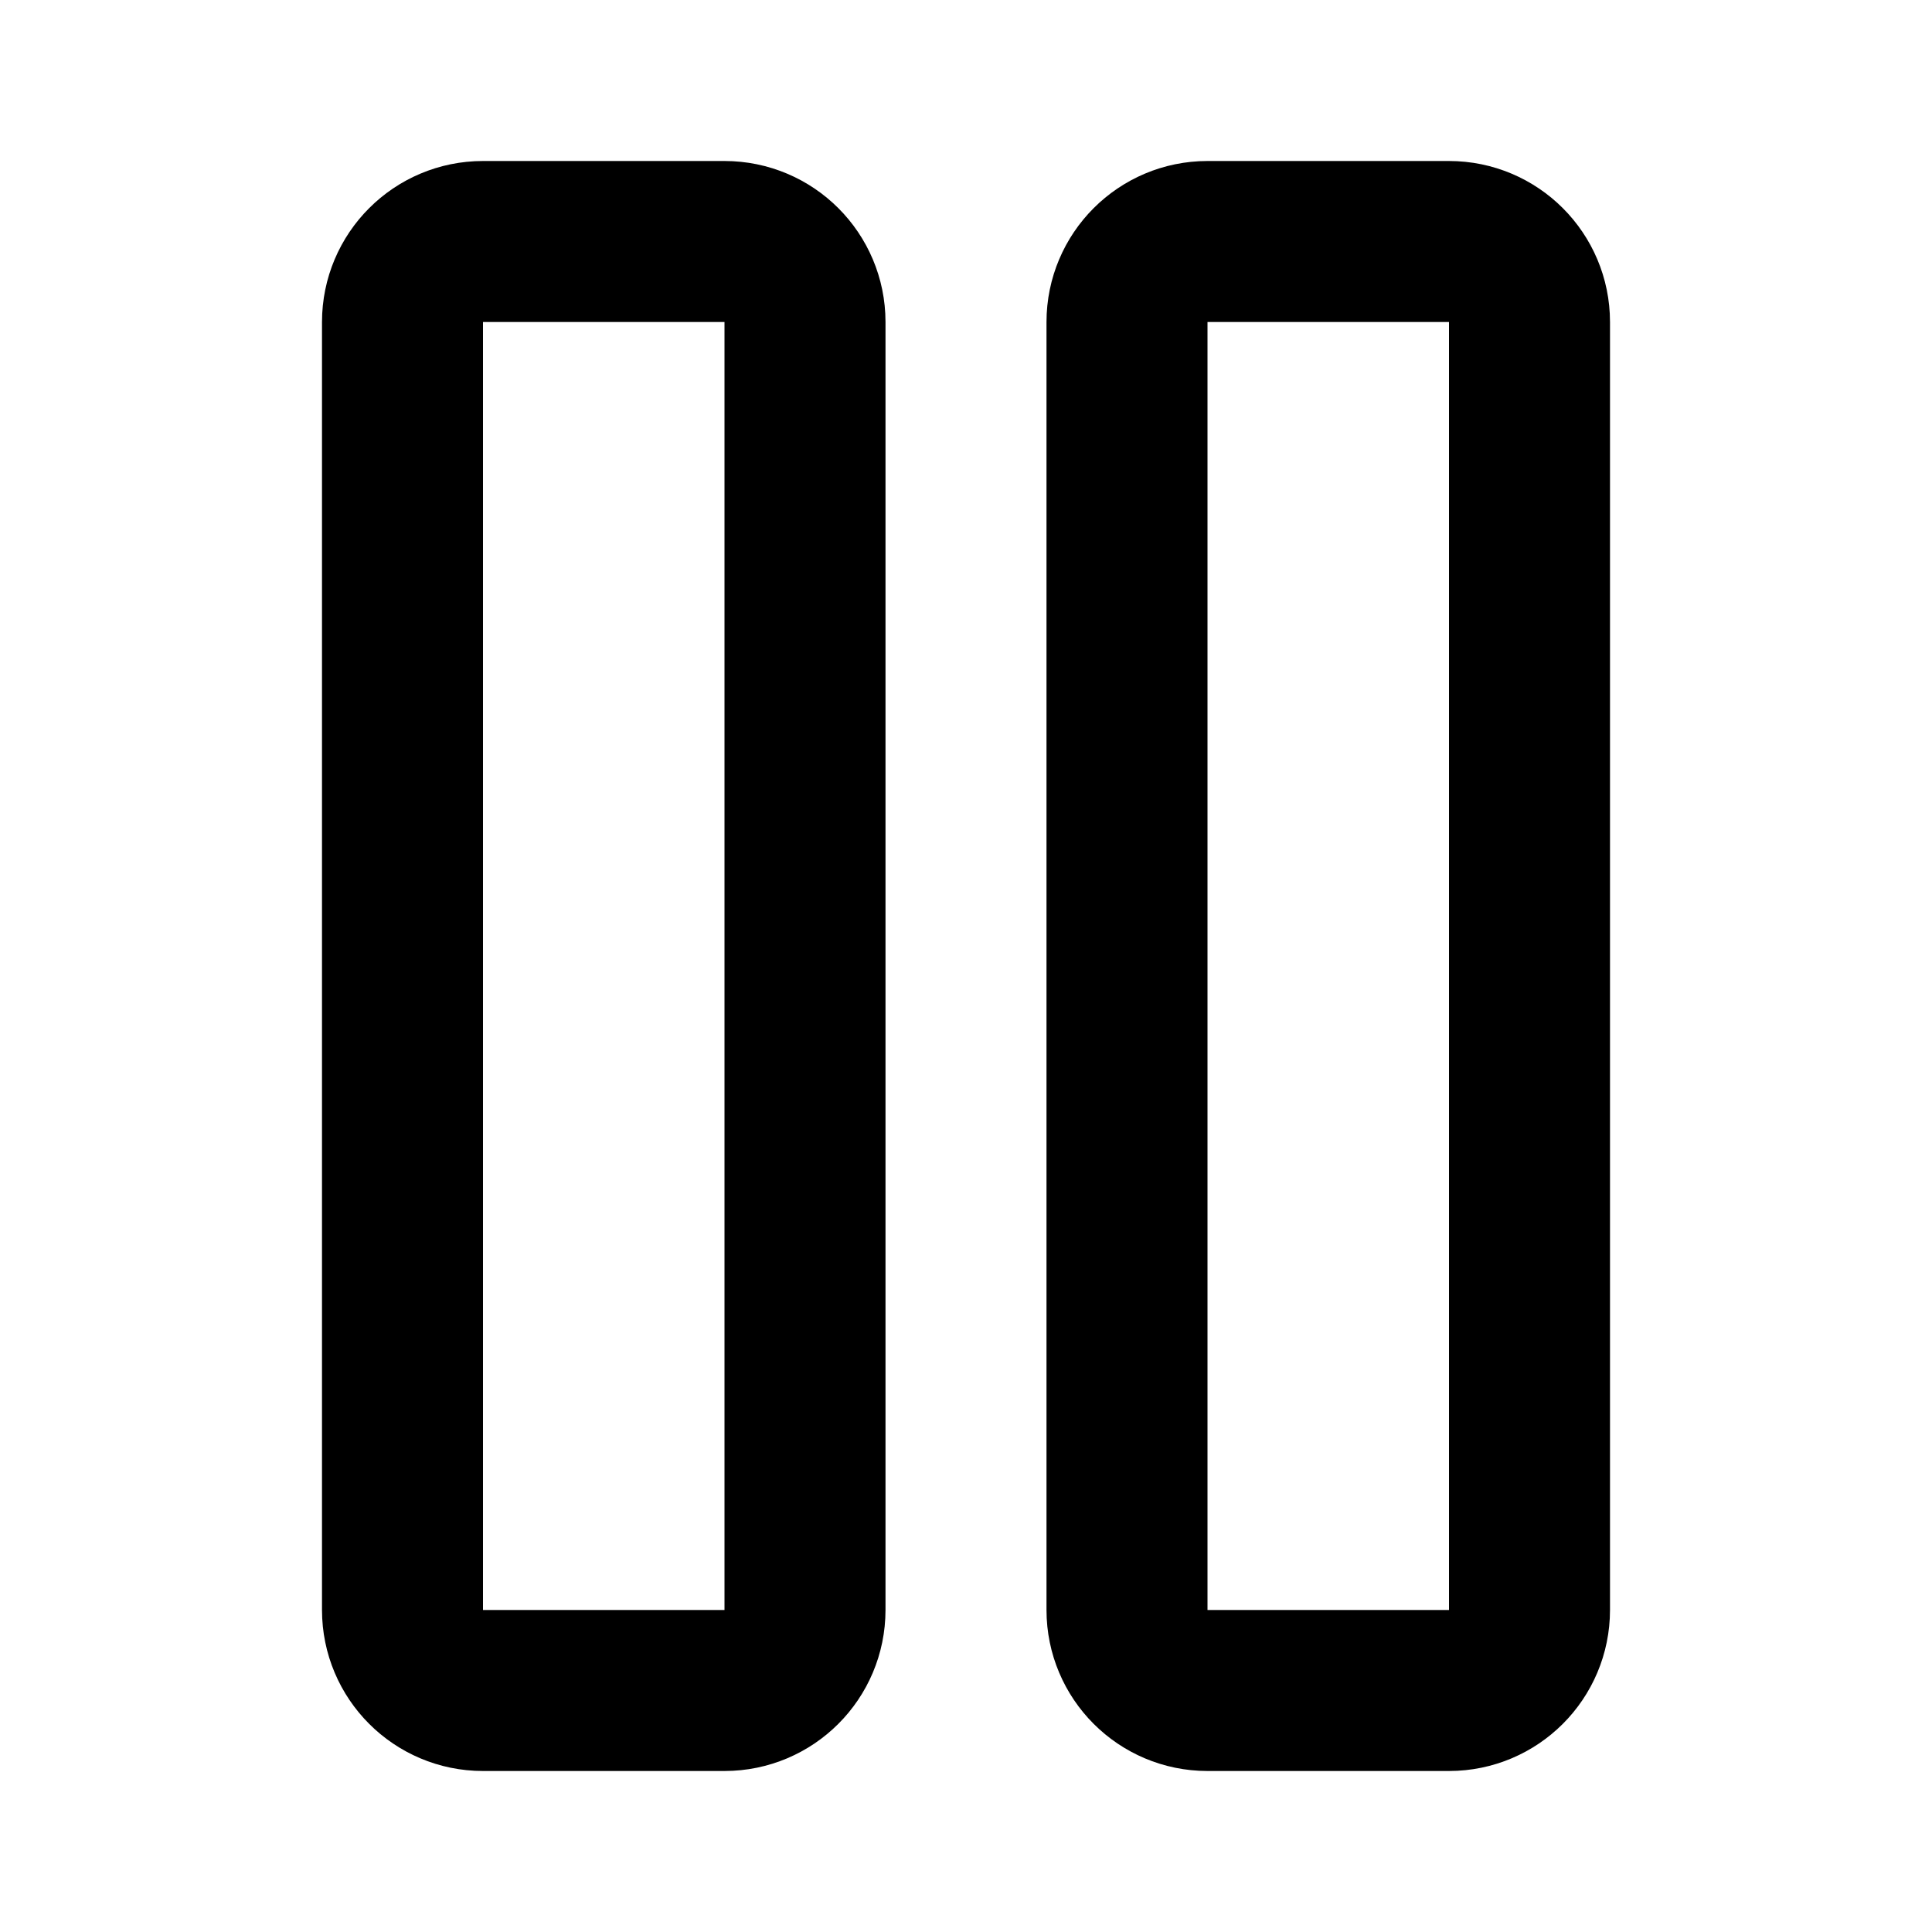
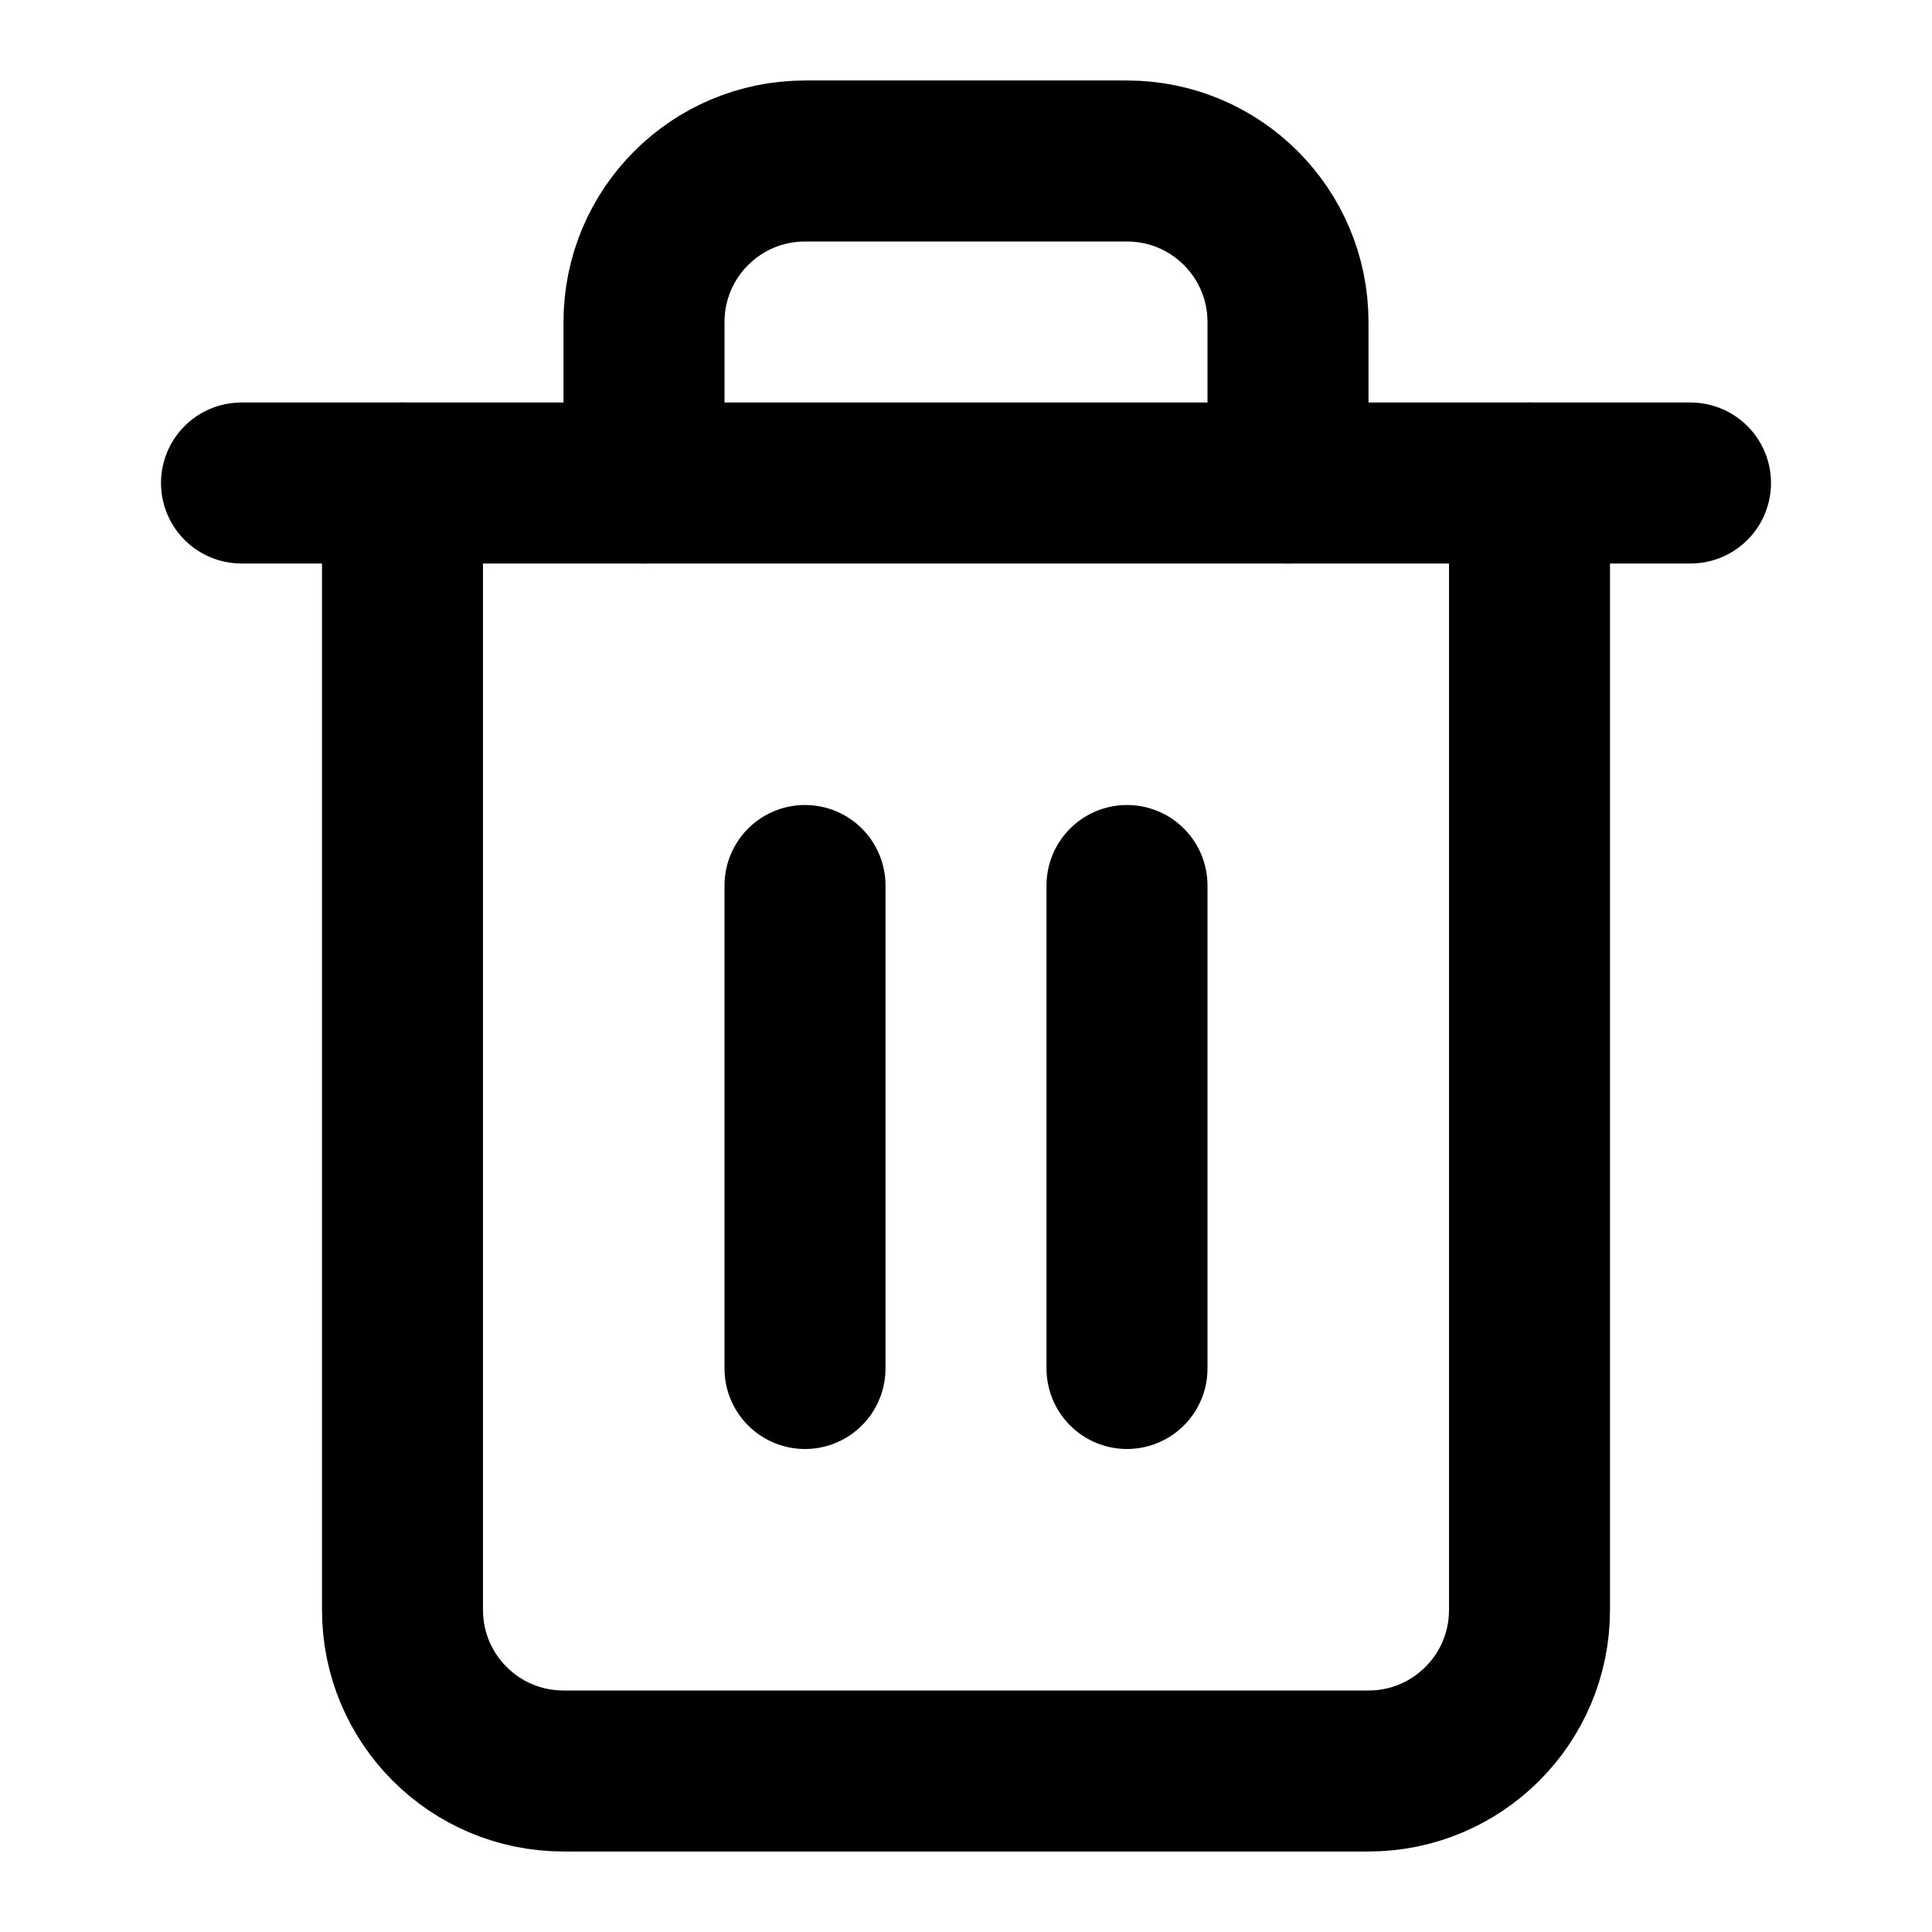
- <svg xmlns="http://www.w3.org/2000/svg" class="lucide lucide-pause" width="24" height="24" viewBox="0 0 24 24" fill="none" stroke="currentColor" stroke-width="2" stroke-linecap="round" stroke-linejoin="round">
-   <rect x="14" y="3" width="5" height="18" rx="1" />
-   <rect x="5" y="3" width="5" height="18" rx="1" />
+ <svg xmlns="http://www.w3.org/2000/svg" class="lucide lucide-trash-2" width="24" height="24" viewBox="0 0 24 24" fill="none" stroke="currentColor" stroke-width="2" stroke-linecap="round" stroke-linejoin="round">
+   <path d="M10 11v6" />
+   <path d="M14 11v6" />
+   <path d="M19 6v14a2 2 0 0 1-2 2H7a2 2 0 0 1-2-2V6" />
+   <path d="M3 6h18" />
+   <path d="M8 6V4a2 2 0 0 1 2-2h4a2 2 0 0 1 2 2v2" />
</svg>
